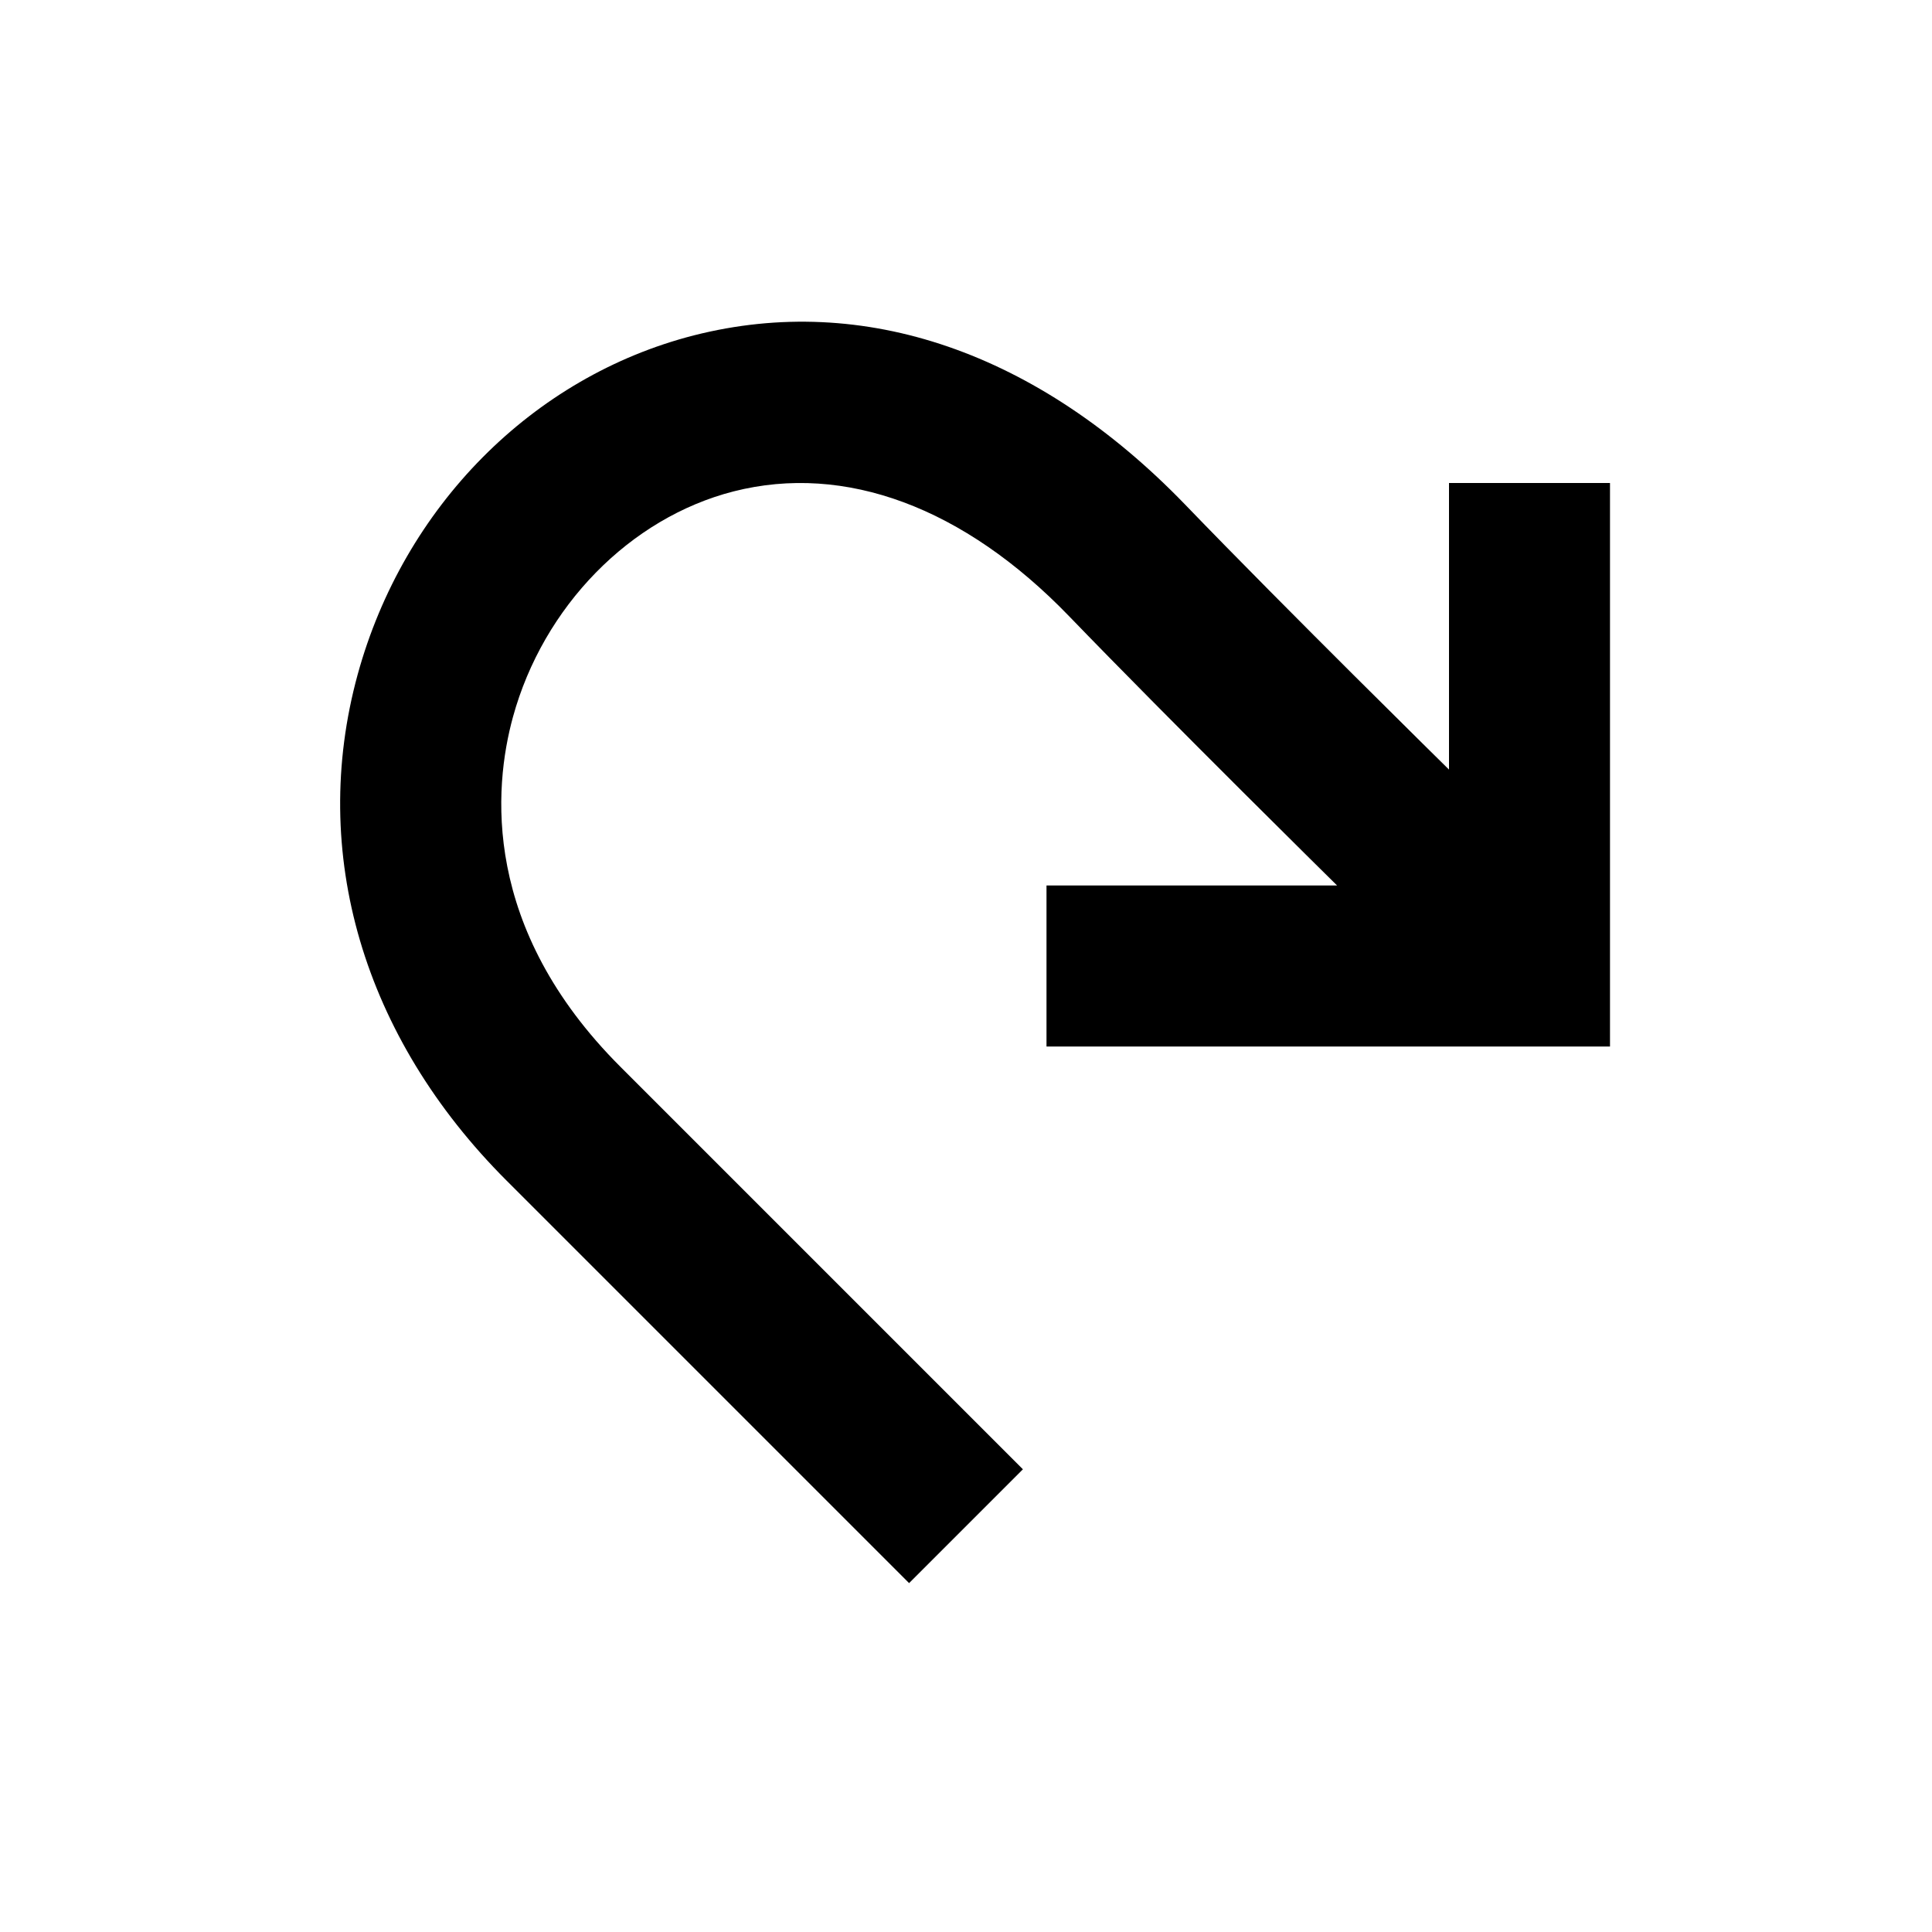
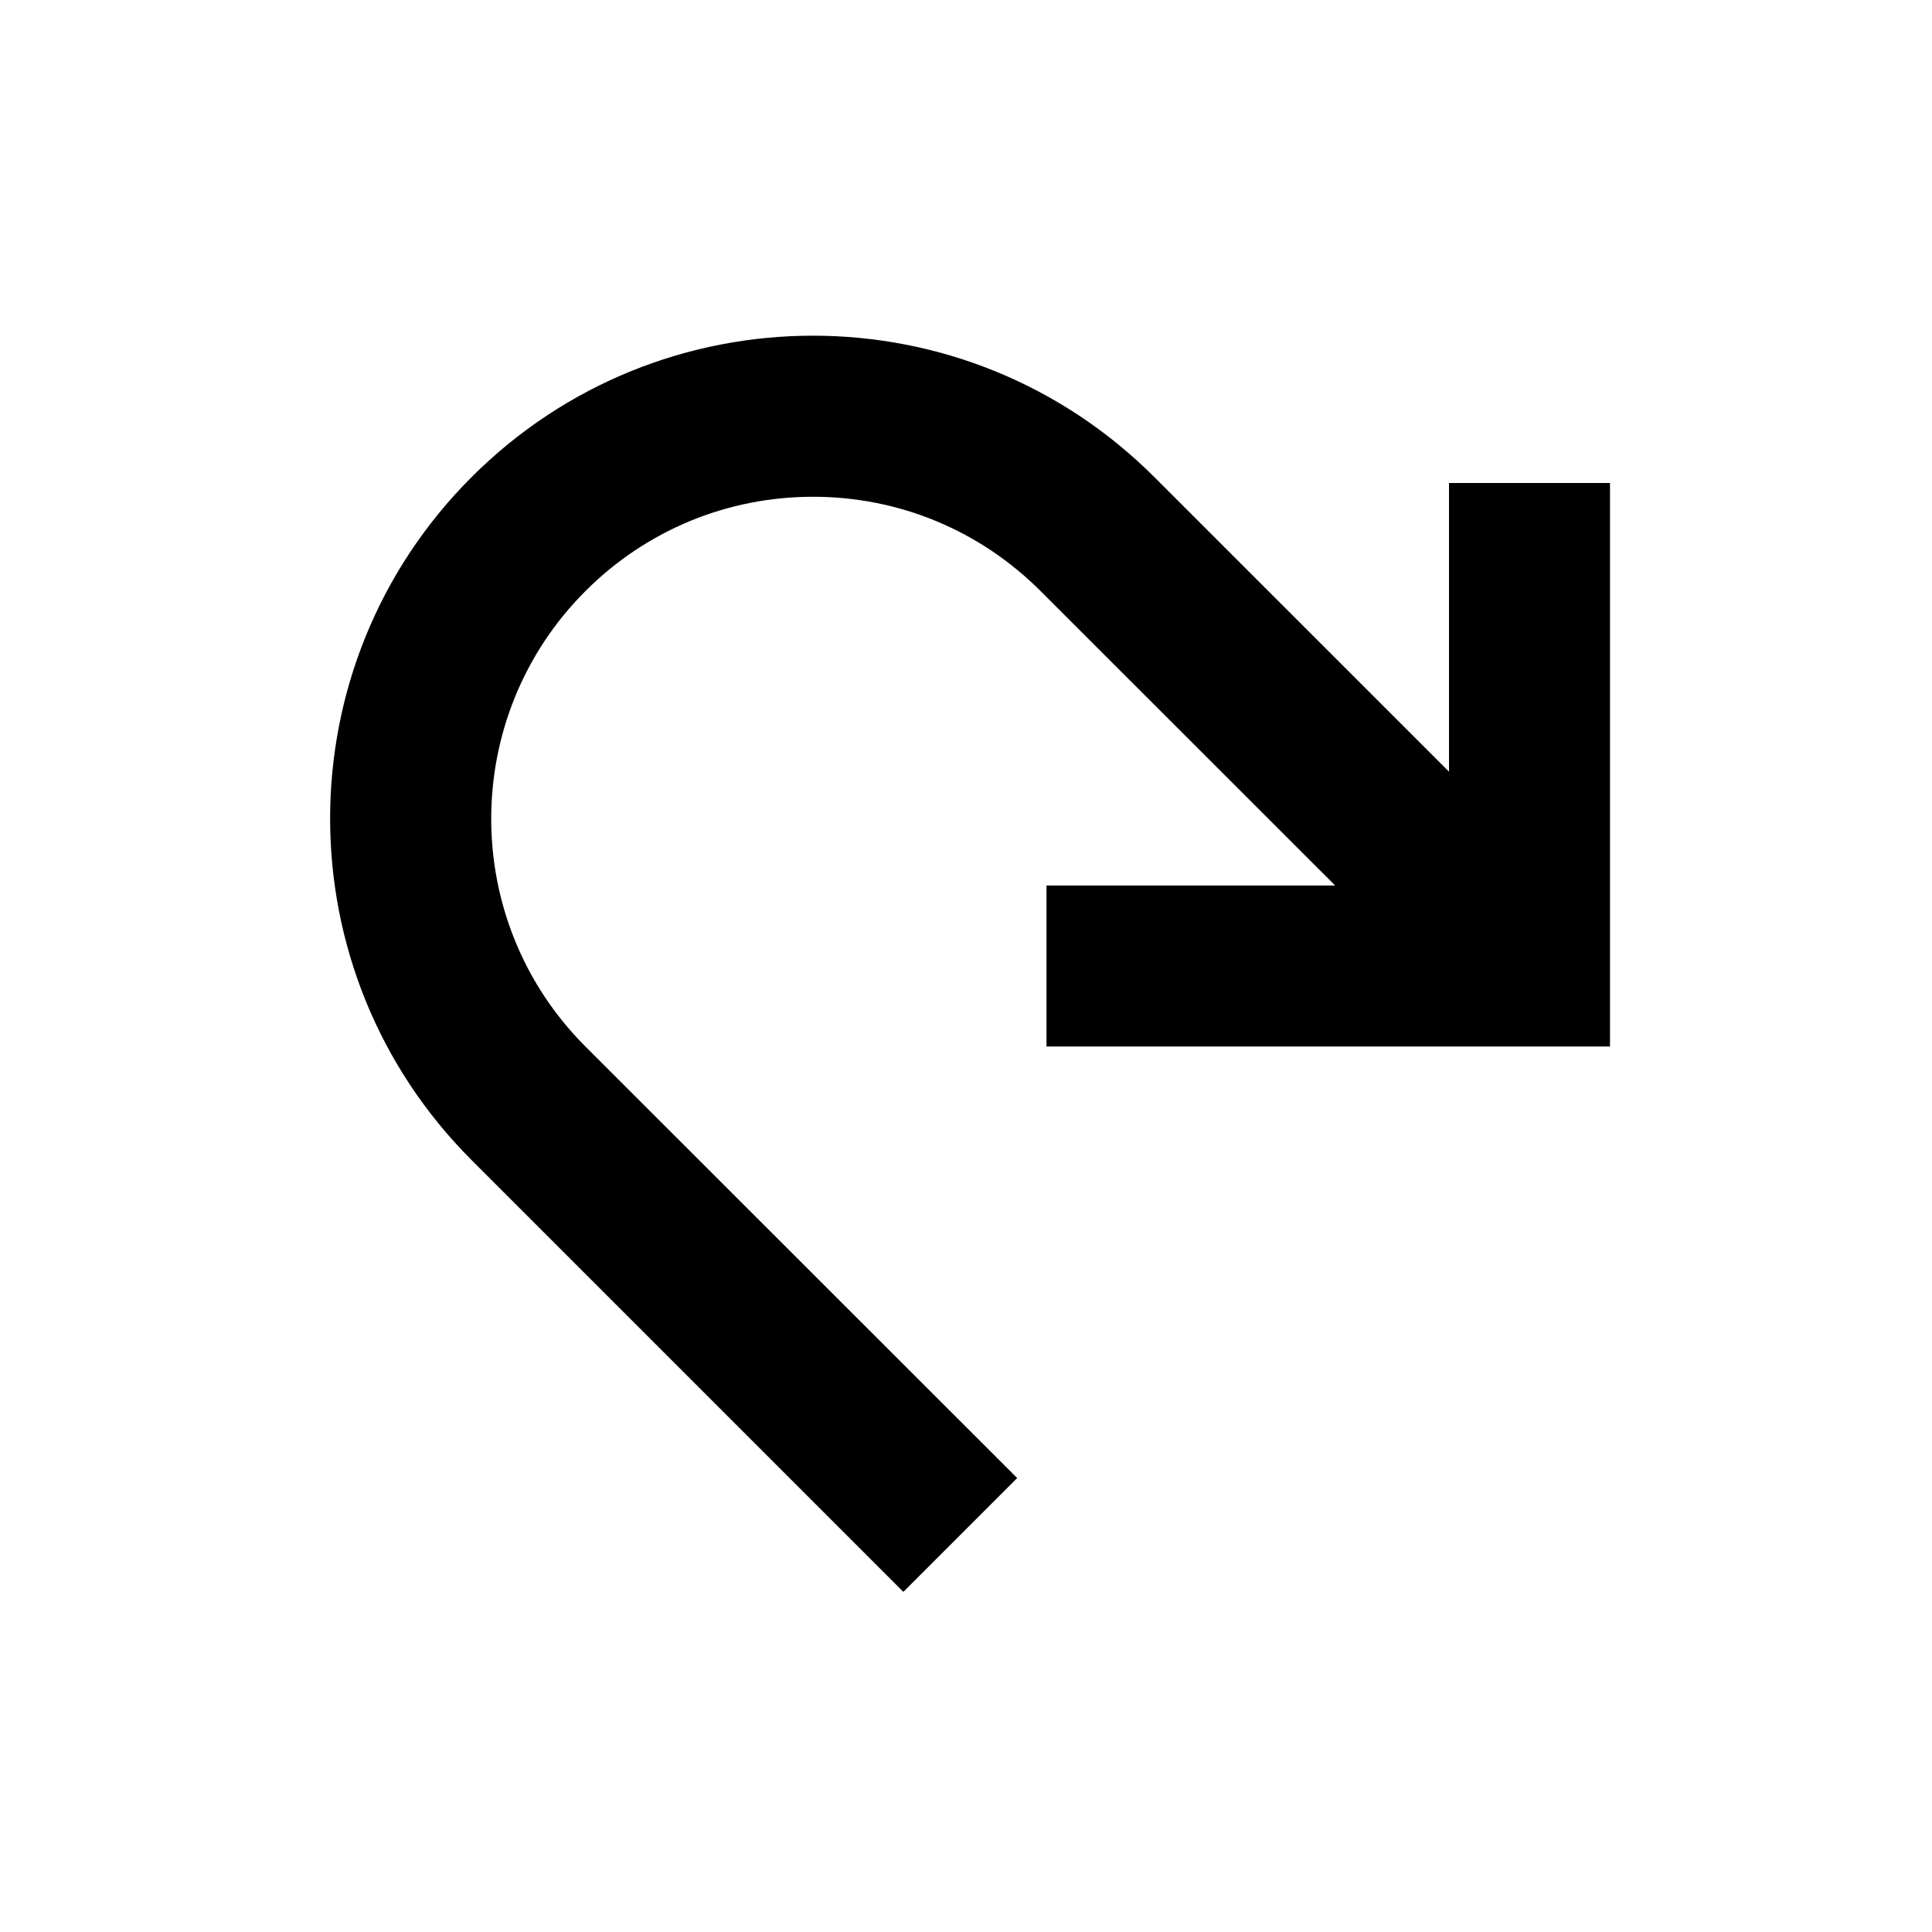
<svg xmlns="http://www.w3.org/2000/svg" viewBox="0 0 24 24" enable-background="new 0 0 24 24">
-   <path d="M18 6v3.56s-2.02-1.987-3.28-3.294c-1.826-1.89-3.99-2.637-6.1-2.1-2.005.513-3.604 2.127-4.177 4.213-.606 2.213.067 4.505 1.85 6.287l5 5 1.414-1.414-5-5C5.982 11.528 6.13 9.79 6.372 8.907c.377-1.373 1.453-2.474 2.742-2.803 1.383-.352 2.86.197 4.166 1.55C14.557 8.977 16.61 11 16.61 11H13v2h7V6h-2z" />
+   <path d="M18 6v3.586L14.343 5.93C13.17 4.756 11.636 4.17 10.1 4.17s-3.07.585-4.242 1.757c-2.343 2.342-2.343 6.14 0 8.484l5.364 5.364 1.414-1.414L7.272 13c-1.56-1.56-1.56-4.097 0-5.657.755-.755 1.76-1.172 2.828-1.172 1.068 0 2.073.417 2.828 1.173L16.586 11H13v2h7V6h-2z" />
</svg>
